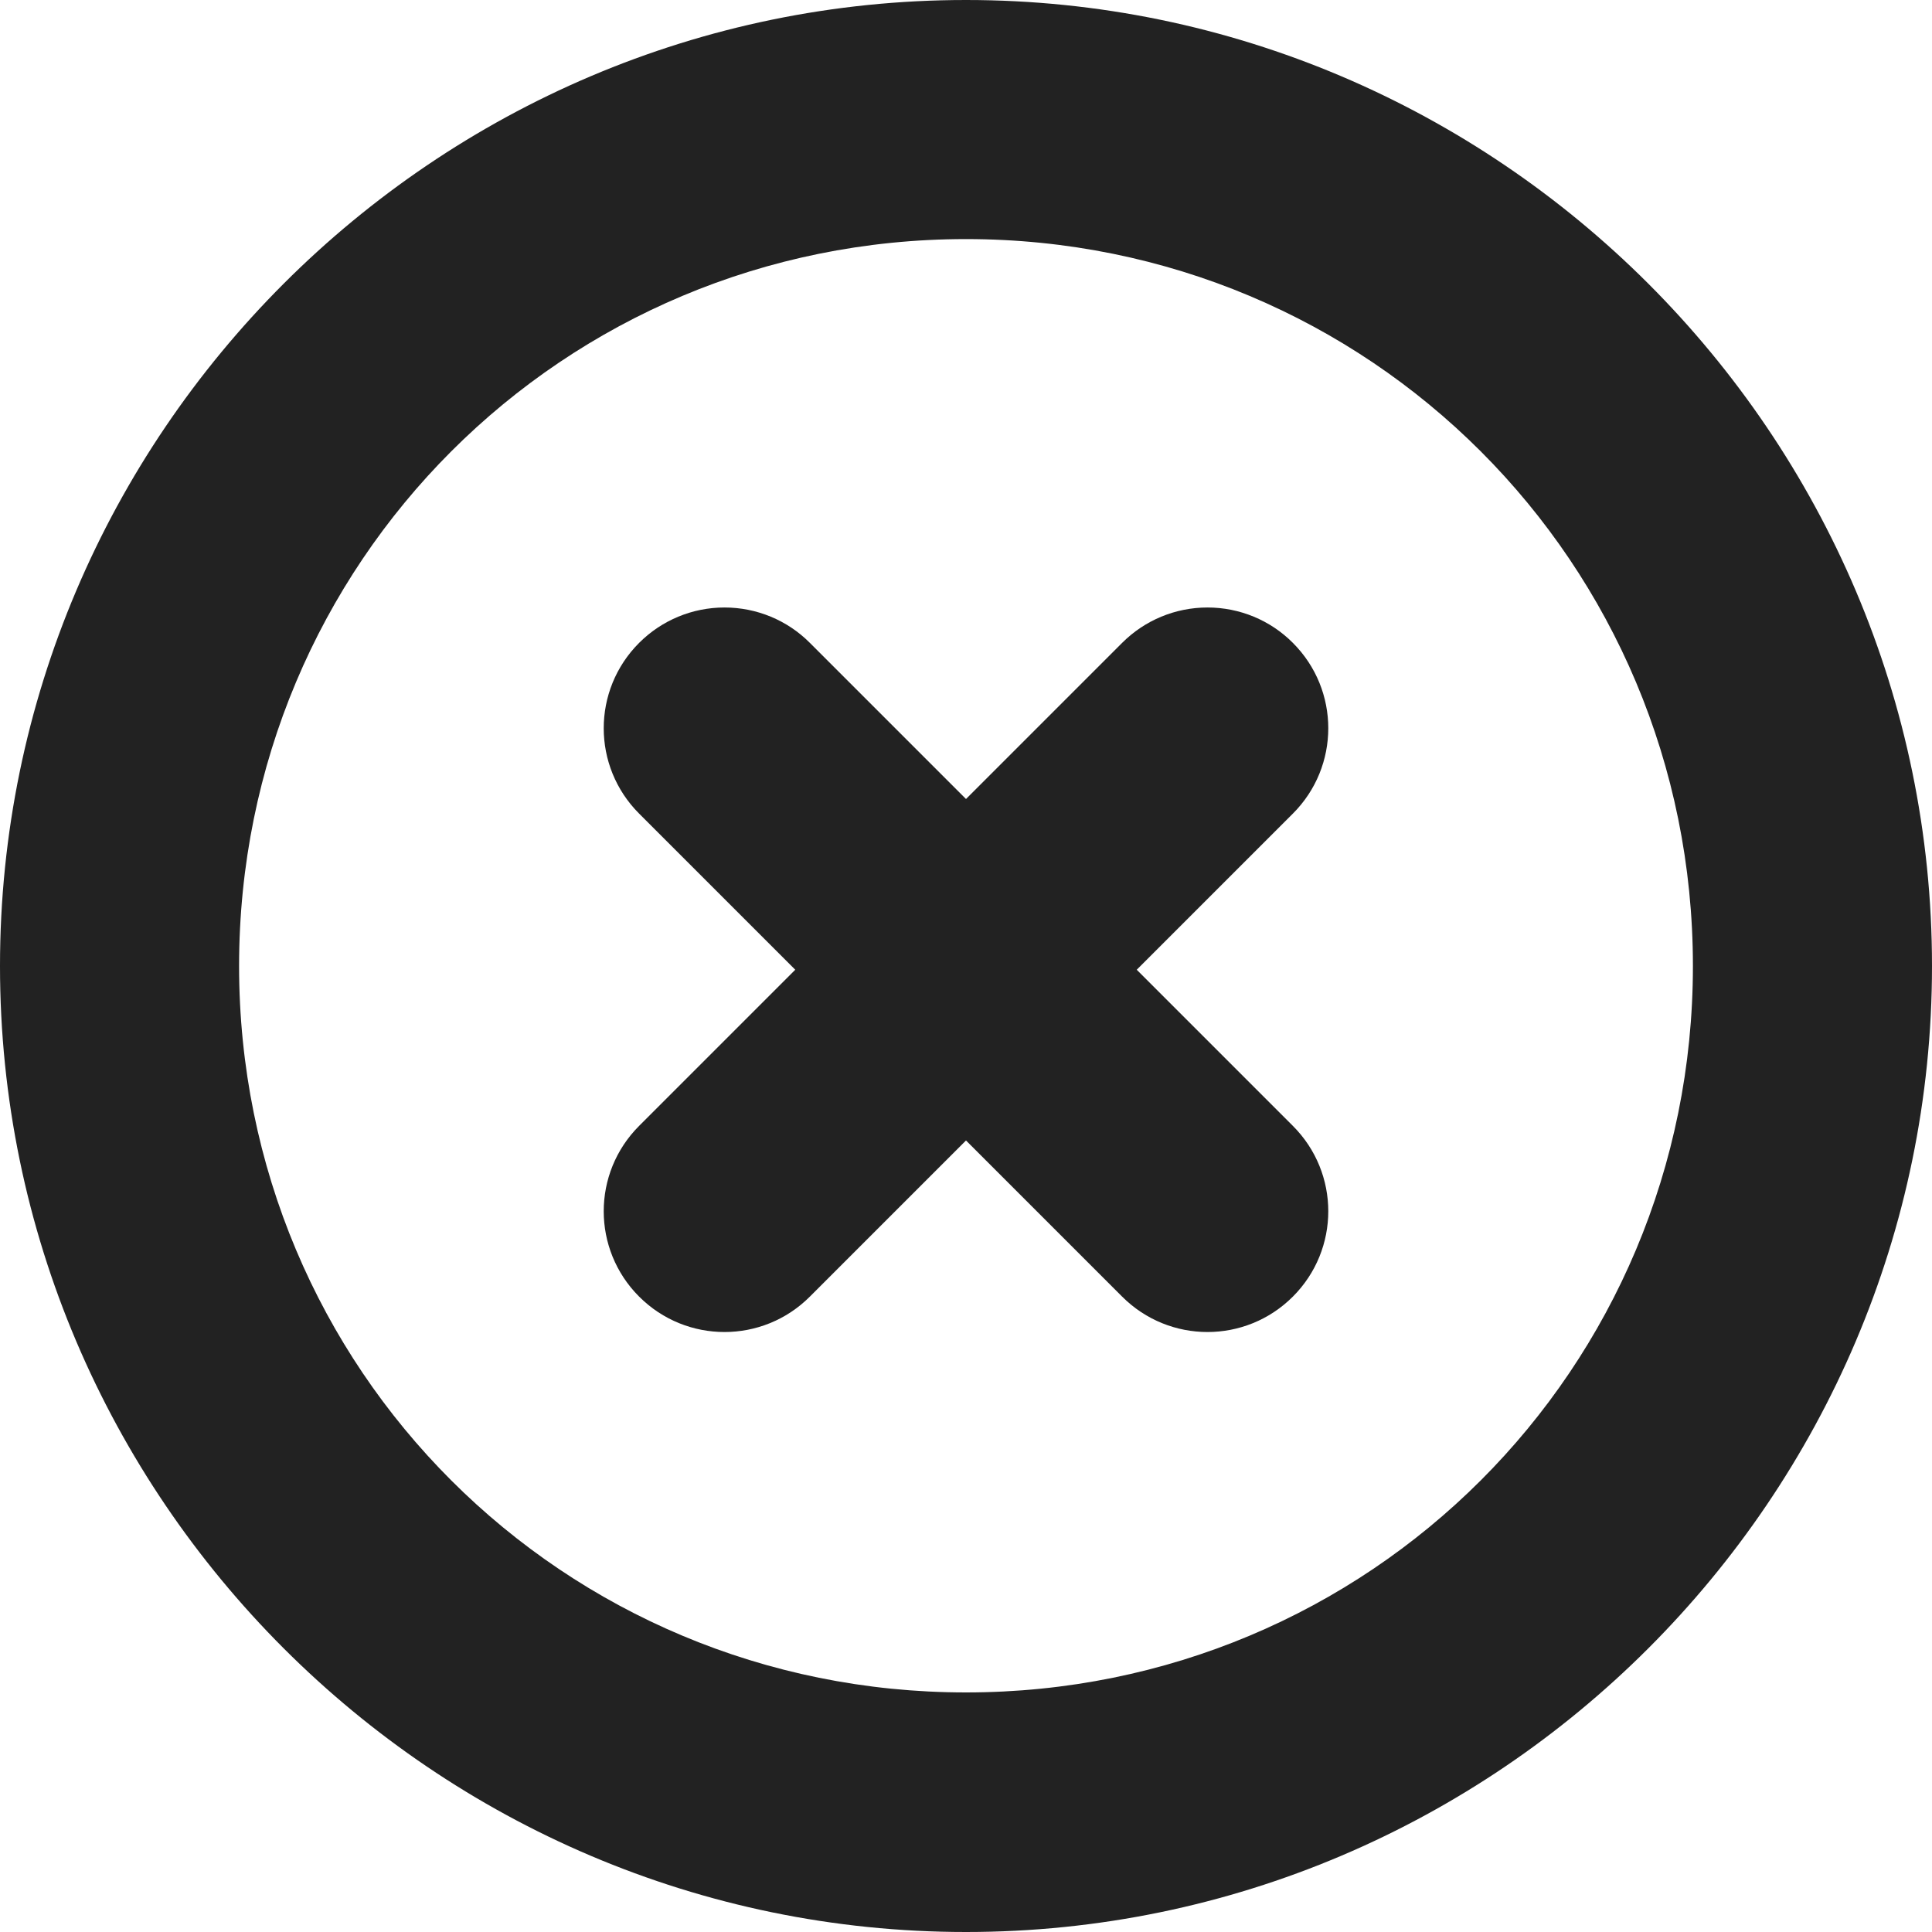
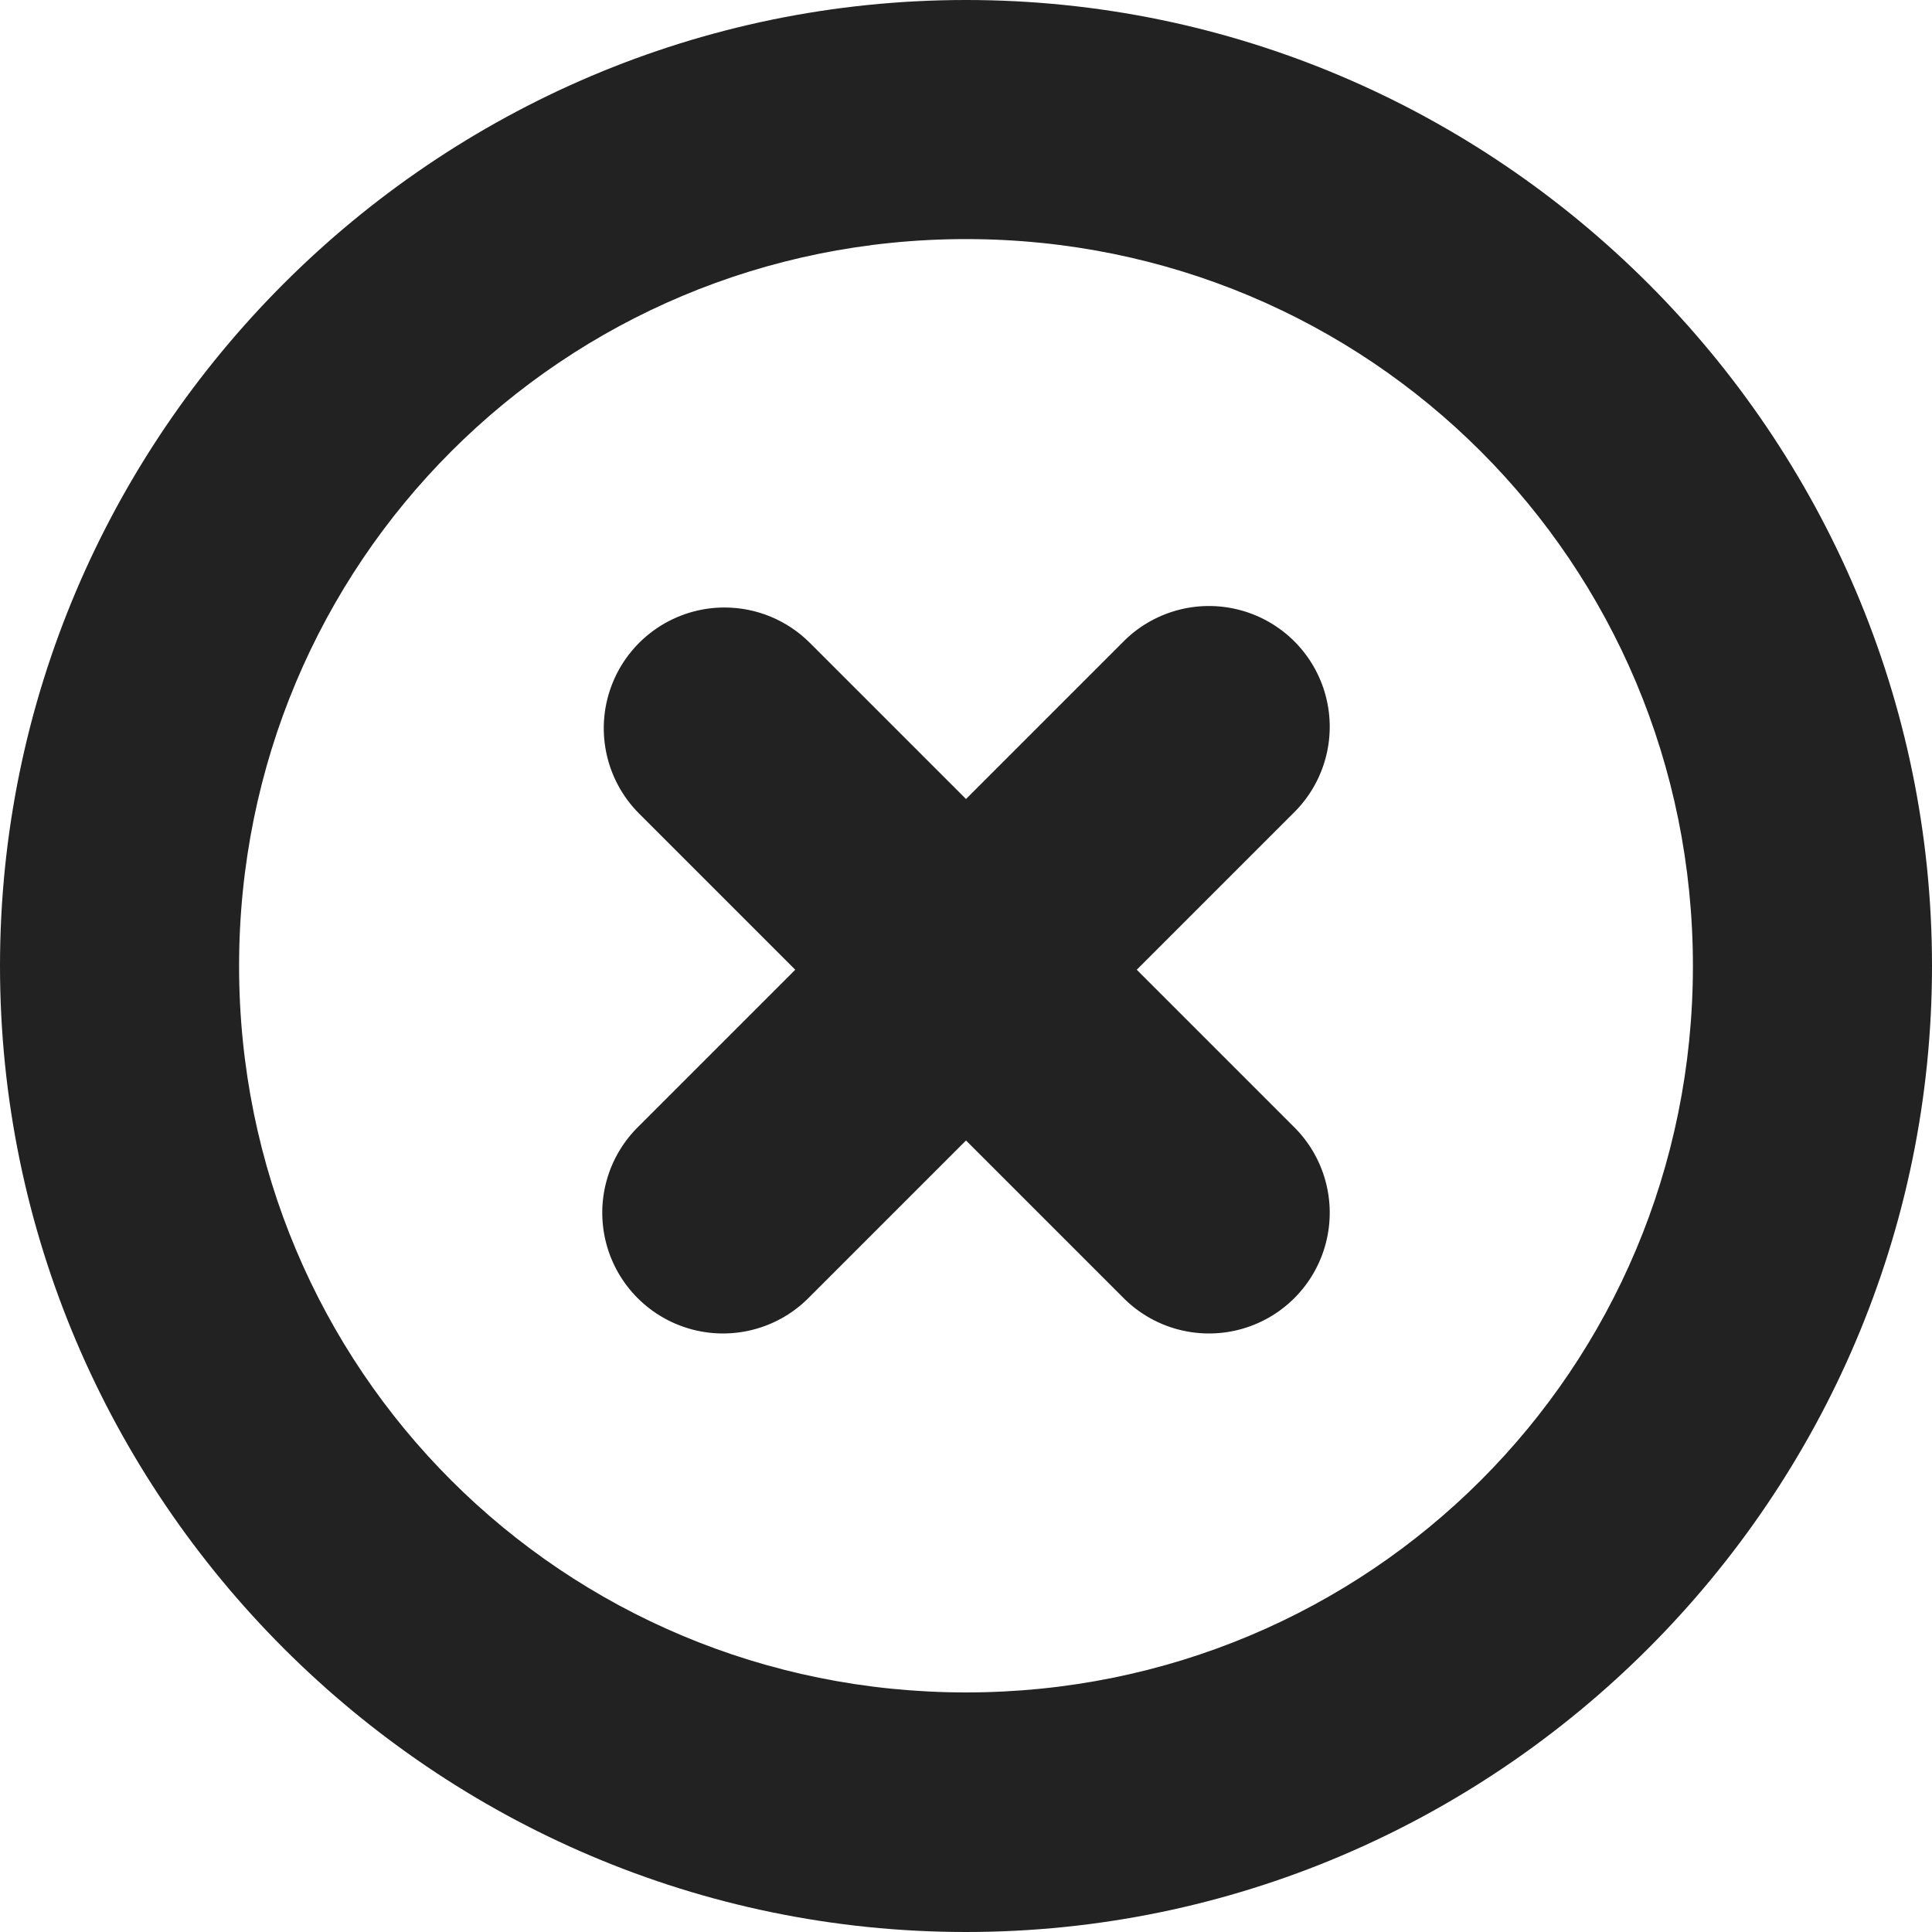
- <svg xmlns="http://www.w3.org/2000/svg" height="16px" viewBox="0 0 16 16" width="16px">
-   <g fill="#222222">
-     <path d="m 6 5.031 c 0.266 0 0.52 0.105 0.707 0.293 l 1.293 1.293 l 1.293 -1.293 c 0.188 -0.188 0.441 -0.293 0.707 -0.293 s 0.52 0.105 0.707 0.293 c 0.391 0.391 0.391 1.023 0 1.414 l -1.293 1.293 l 1.293 1.293 c 0.391 0.391 0.391 1.023 0 1.414 s -1.023 0.391 -1.414 0 l -1.293 -1.293 l -1.293 1.293 c -0.391 0.391 -1.023 0.391 -1.414 0 s -0.391 -1.023 0 -1.414 l 1.293 -1.293 l -1.293 -1.293 c -0.391 -0.391 -0.391 -1.023 0 -1.414 c 0.188 -0.188 0.441 -0.293 0.707 -0.293 z m 0 0" />
-     <path d="m 8 0 c -4.402 0 -8 3.598 -8 8 s 3.598 8 8 8 s 8 -3.598 8 -8 s -3.598 -8 -8 -8 z m 0 1.98 c 3.34 0 6.02 2.68 6.02 6.02 s -2.68 6.016 -6.02 6.016 s -6.02 -2.676 -6.02 -6.016 s 2.68 -6.02 6.02 -6.02 z m 0 0" />
+ <svg xmlns="http://www.w3.org/2000/svg" width="16" height="16" viewBox="0 0 16 16">
+   <g fill="#222">
+     <path d="M6 5.031a1 1 0 0 1 .707.293L8 6.617l1.293-1.293a1 1 0 1 1 1.414 1.414L9.414 8.031l1.293 1.293a1 1 0 1 1-1.414 1.414L8 9.445l-1.293 1.293a1 1 0 1 1-1.414-1.414l1.293-1.293-1.293-1.293A1 1 0 0 1 6 5.031m0 0" />
+     <path d="M8 0C3.598 0 0 3.598 0 8s3.598 8 8 8 8-3.598 8-8-3.598-8-8-8m0 1.98c3.34 0 6.02 2.68 6.02 6.02S11.34 14.016 8 14.016 1.98 11.34 1.98 8 4.66 1.98 8 1.98m0 0" />
  </g>
</svg>
